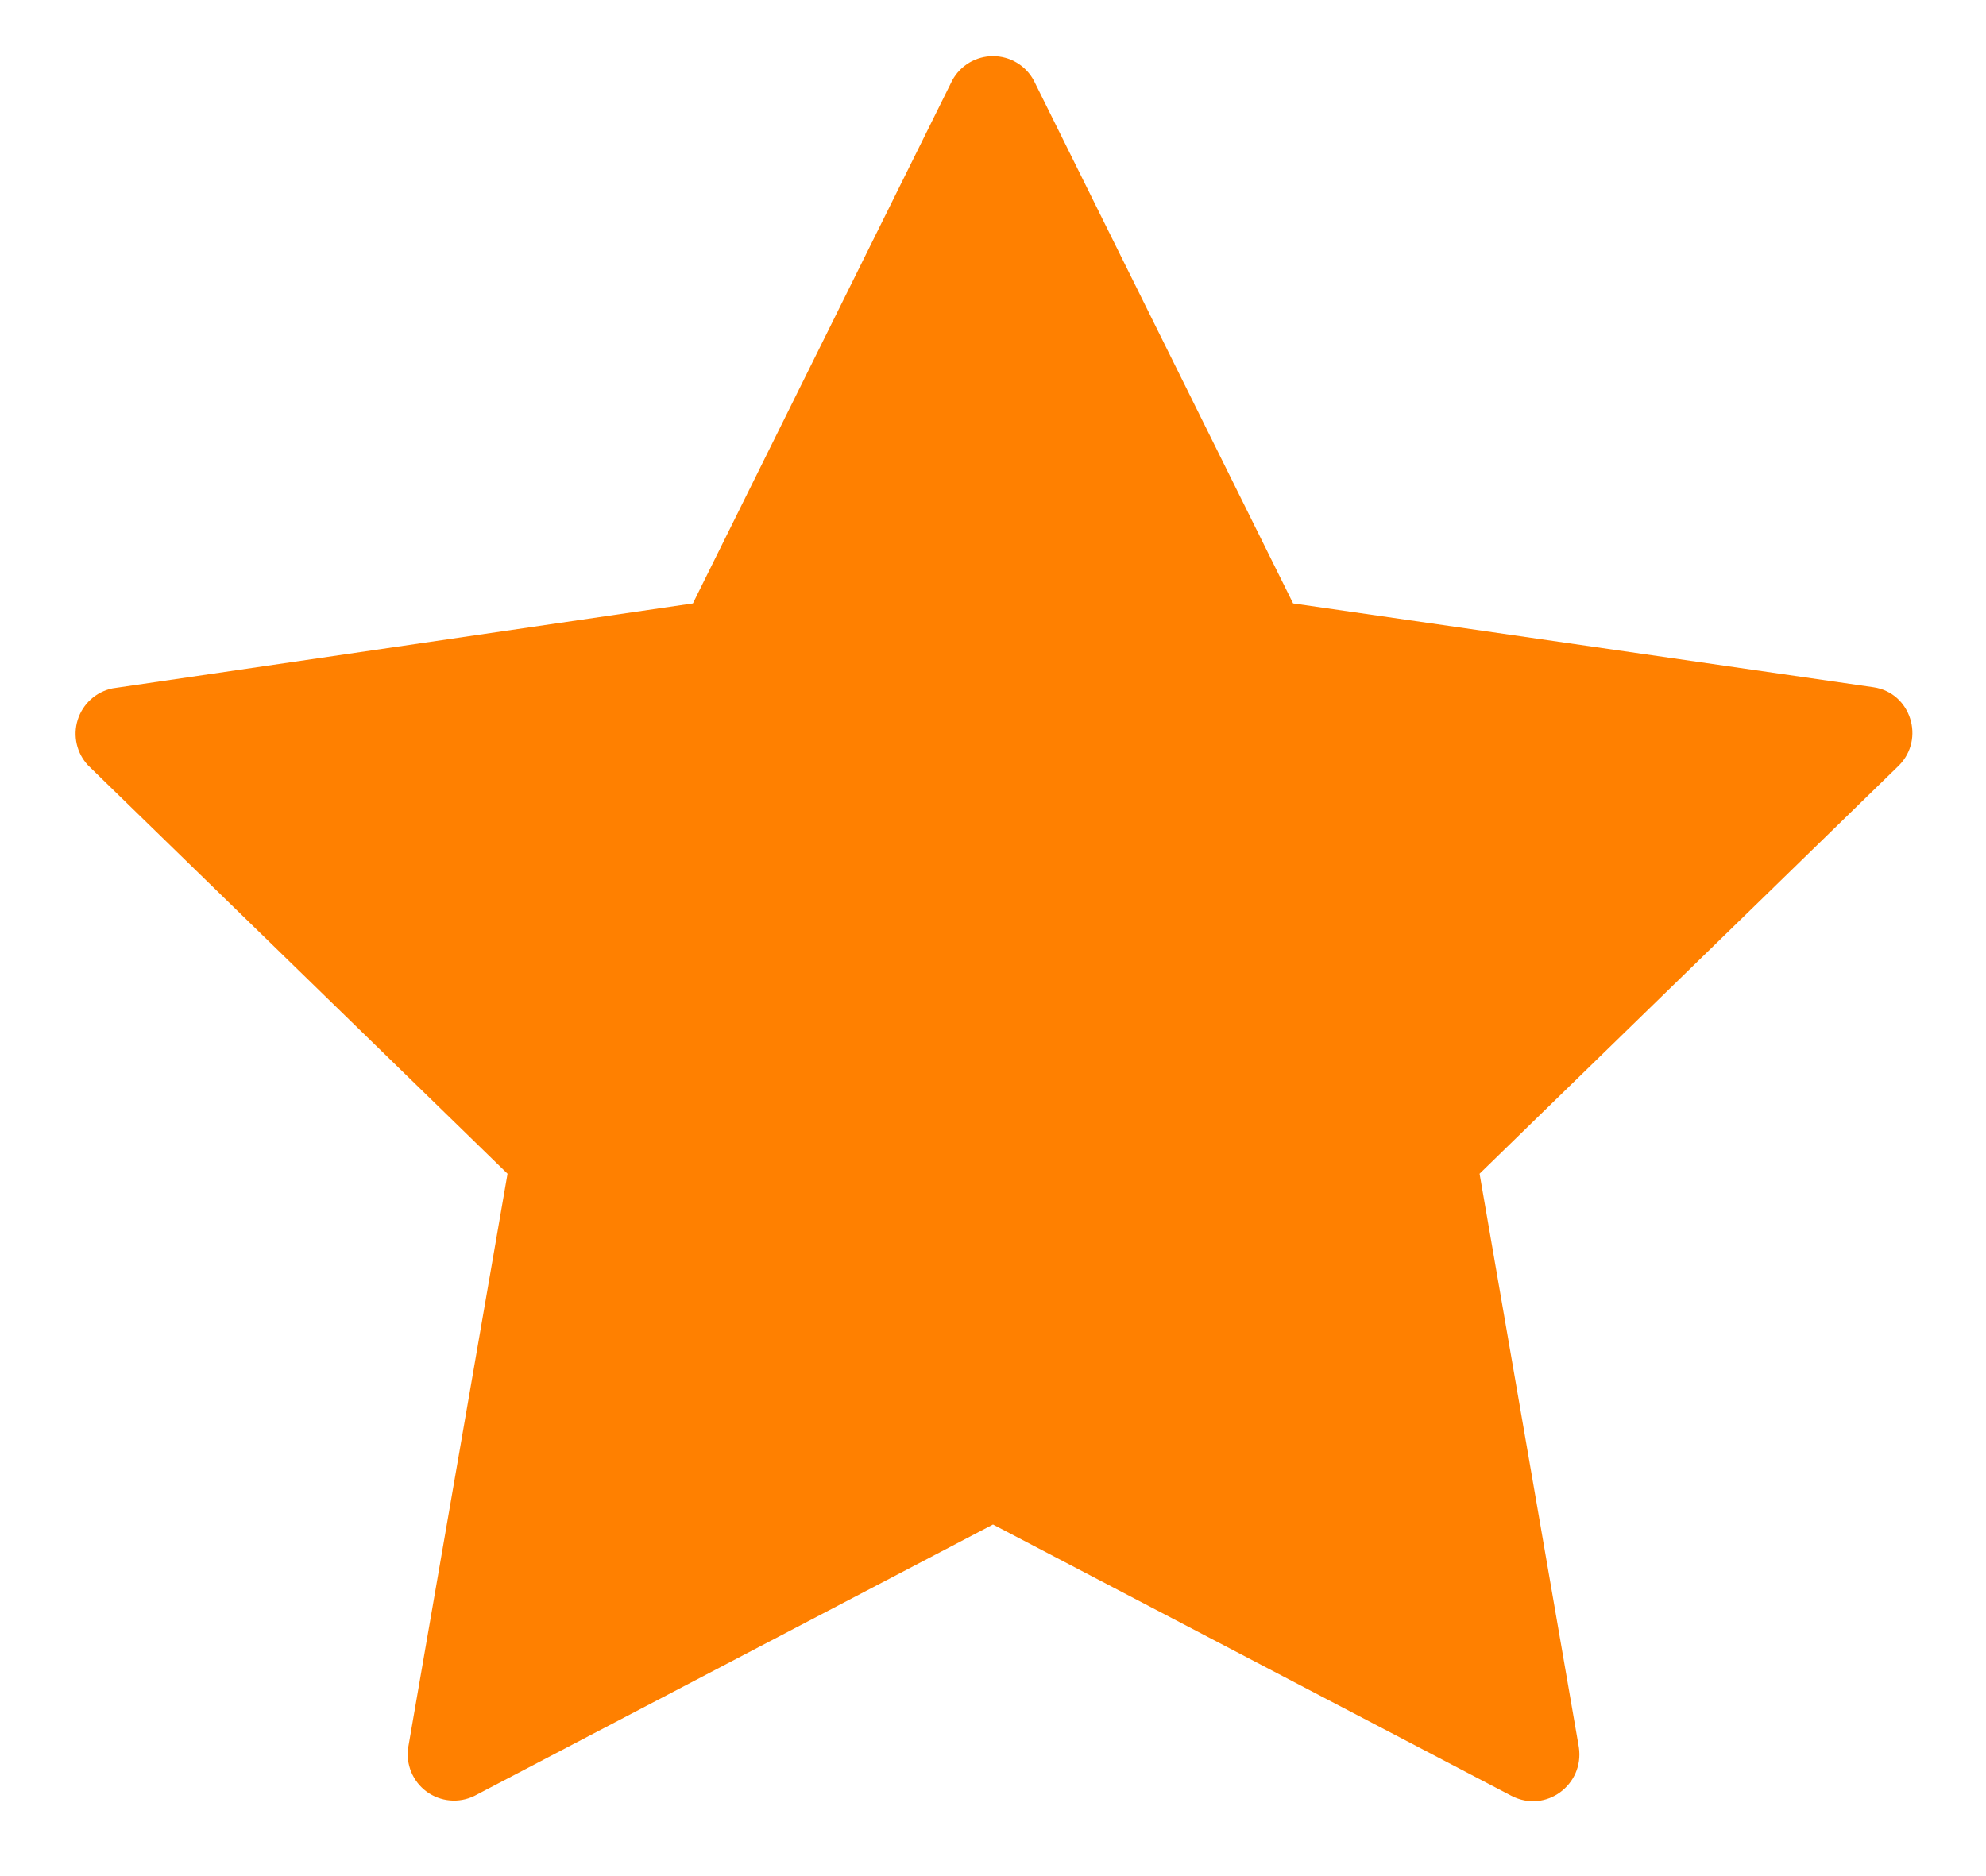
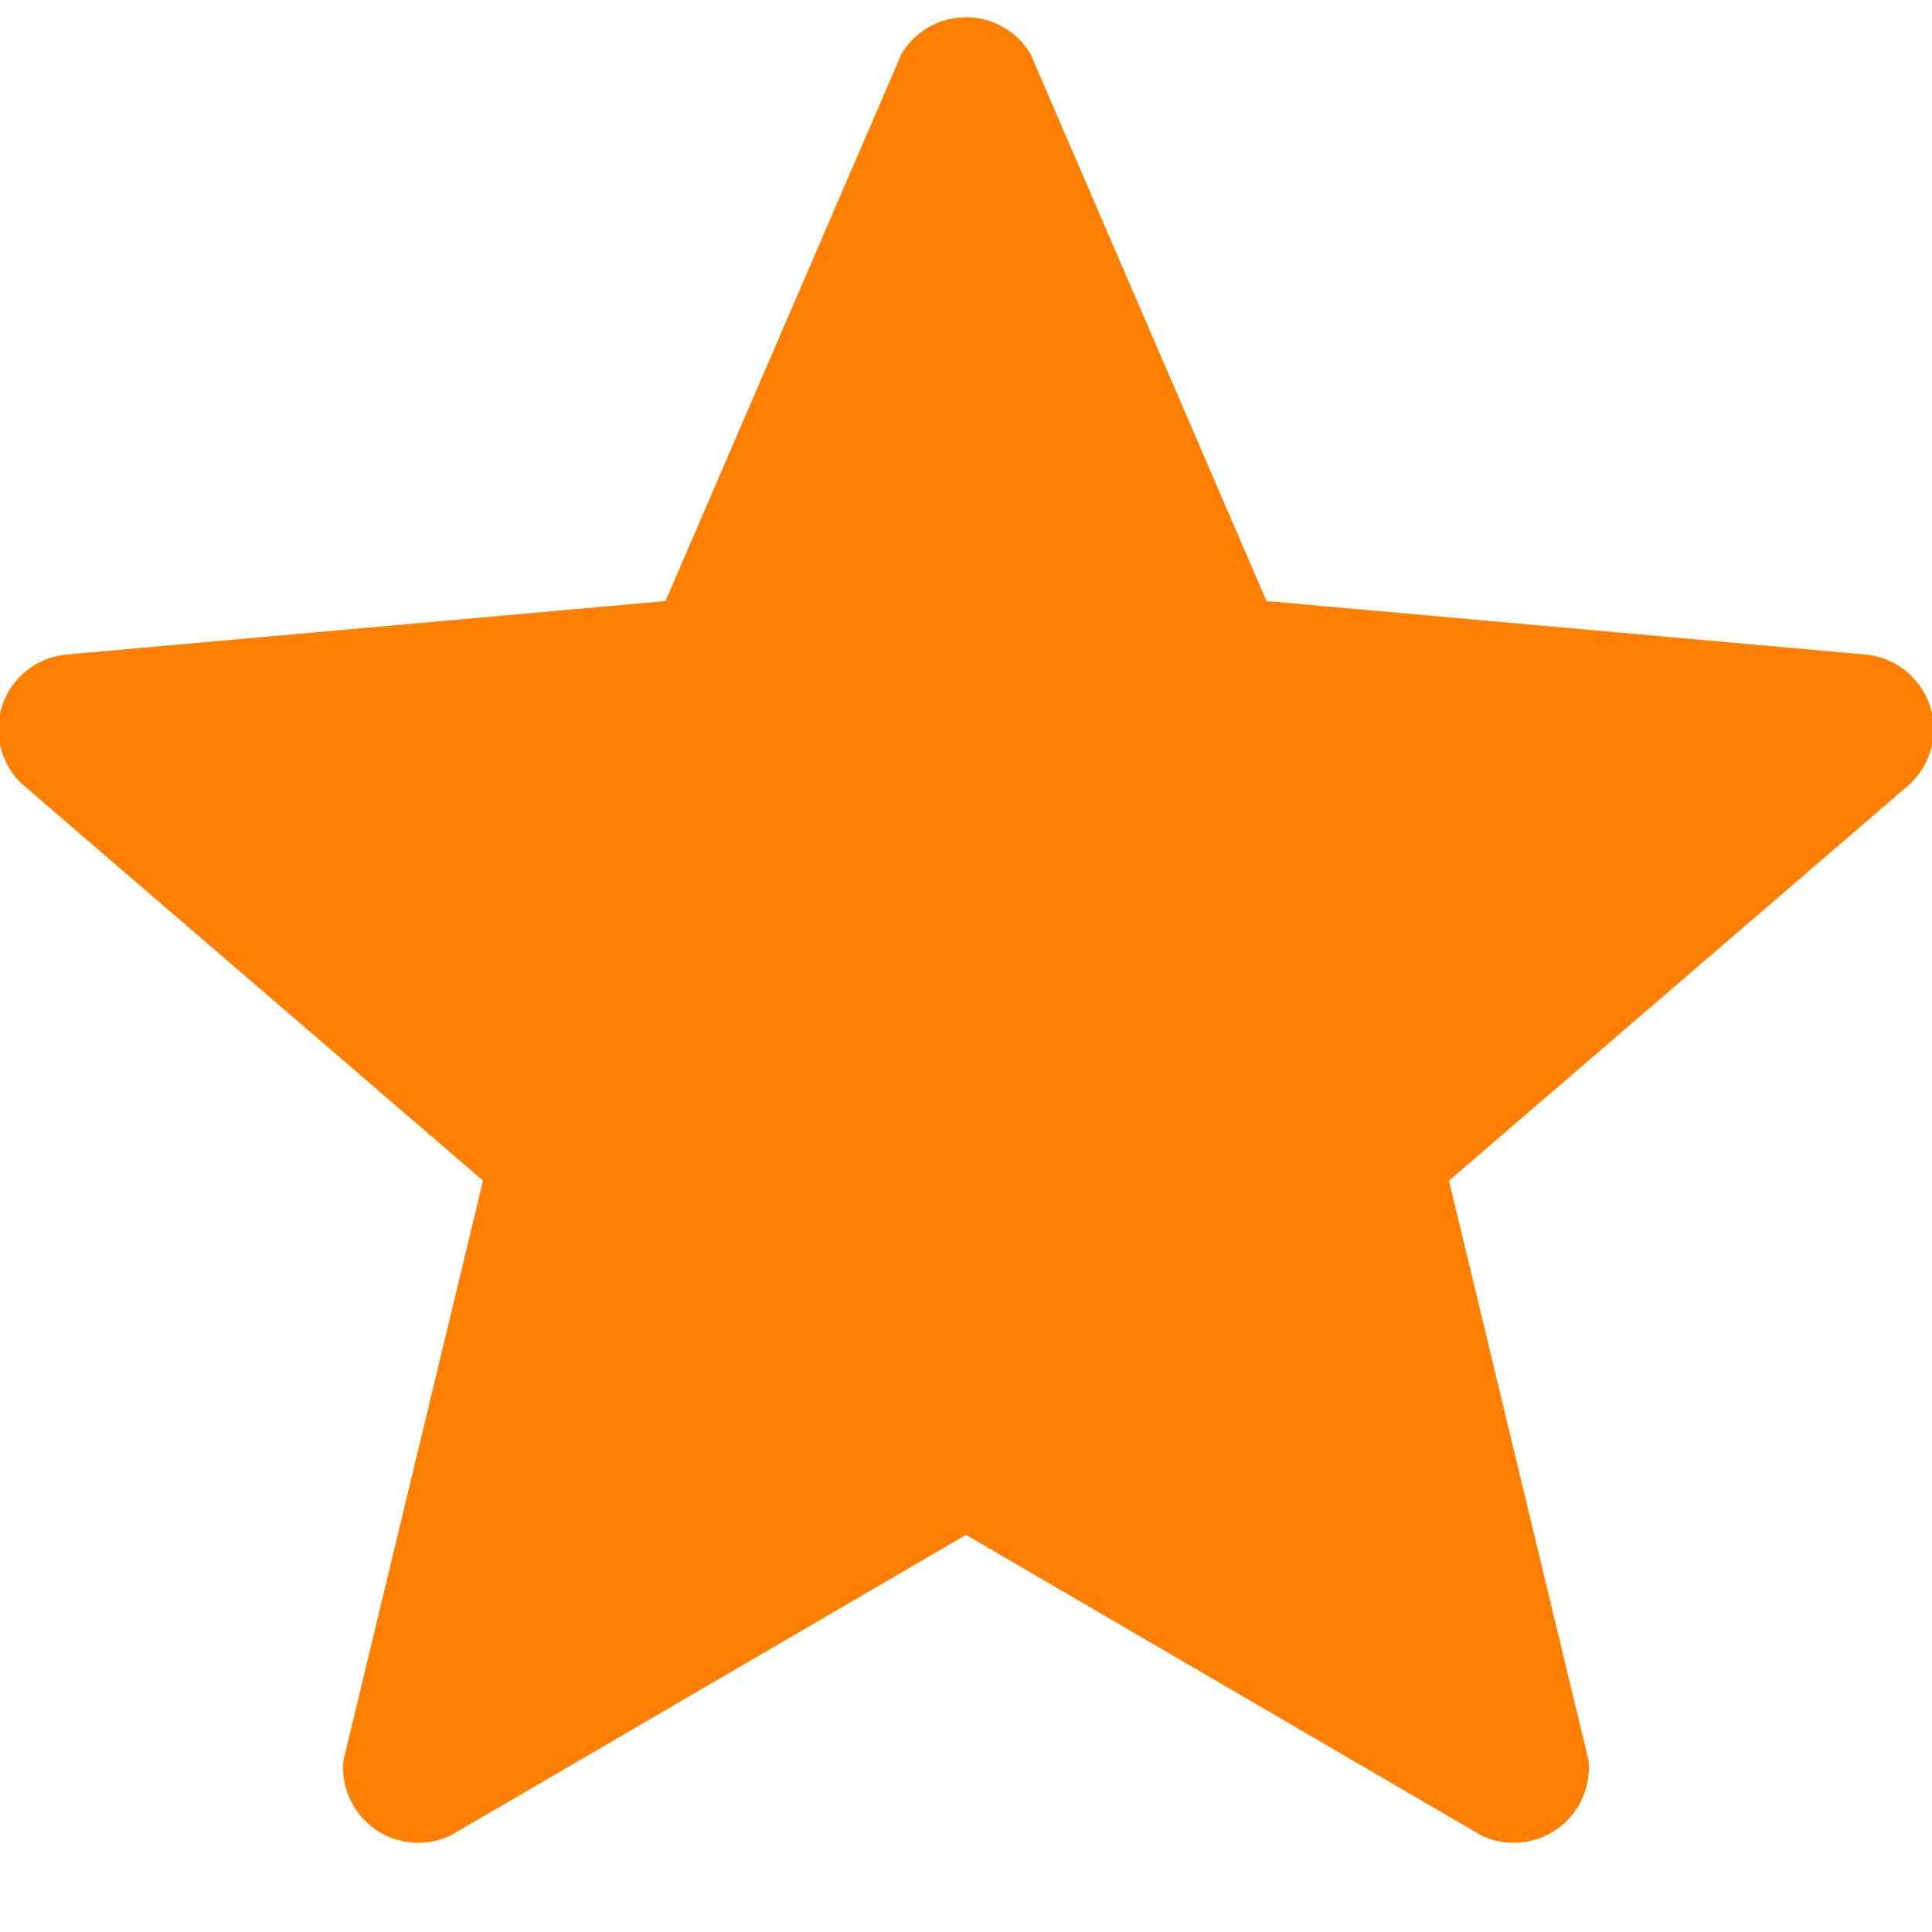
- <svg xmlns="http://www.w3.org/2000/svg" viewBox="0 0 18 17">
-   <path fill="#FF8000" fill-rule="evenodd" d="M11.72 5.47l5.26.76c.34.05.47.47.23.71l-3.8 3.7.9 5.2c.05.34-.3.6-.61.44L9 13.82l-4.7 2.46a.42.42 0 0 1-.6-.44l.9-5.2-3.8-3.7a.42.42 0 0 1 .22-.7l5.26-.77L8.63.73a.42.42 0 0 1 .74 0l2.35 4.74z" />
+ <svg xmlns="http://www.w3.org/2000/svg" xmlns:xlink="http://www.w3.org/1999/xlink" viewBox="0 0 18 18">
+   <defs>
+     <path id="star-filled-a" d="M12 17.3l4.8 2.8a.7.7 0 001-.7L16.5 14l4.3-3.7a.7.7 0 00-.4-1.2l-5.6-.5-2.2-5.1a.7.7 0 00-1.2 0L9.2 8.6l-5.6.5a.7.7 0 00-.4 1.2L7.5 14l-1.3 5.4a.7.7 0 001 .7l4.8-2.8z" />
+   </defs>
+   <use fill="#FF8000" fill-rule="evenodd" transform="translate(-3 -3)" xlink:href="#star-filled-a" />
</svg>
